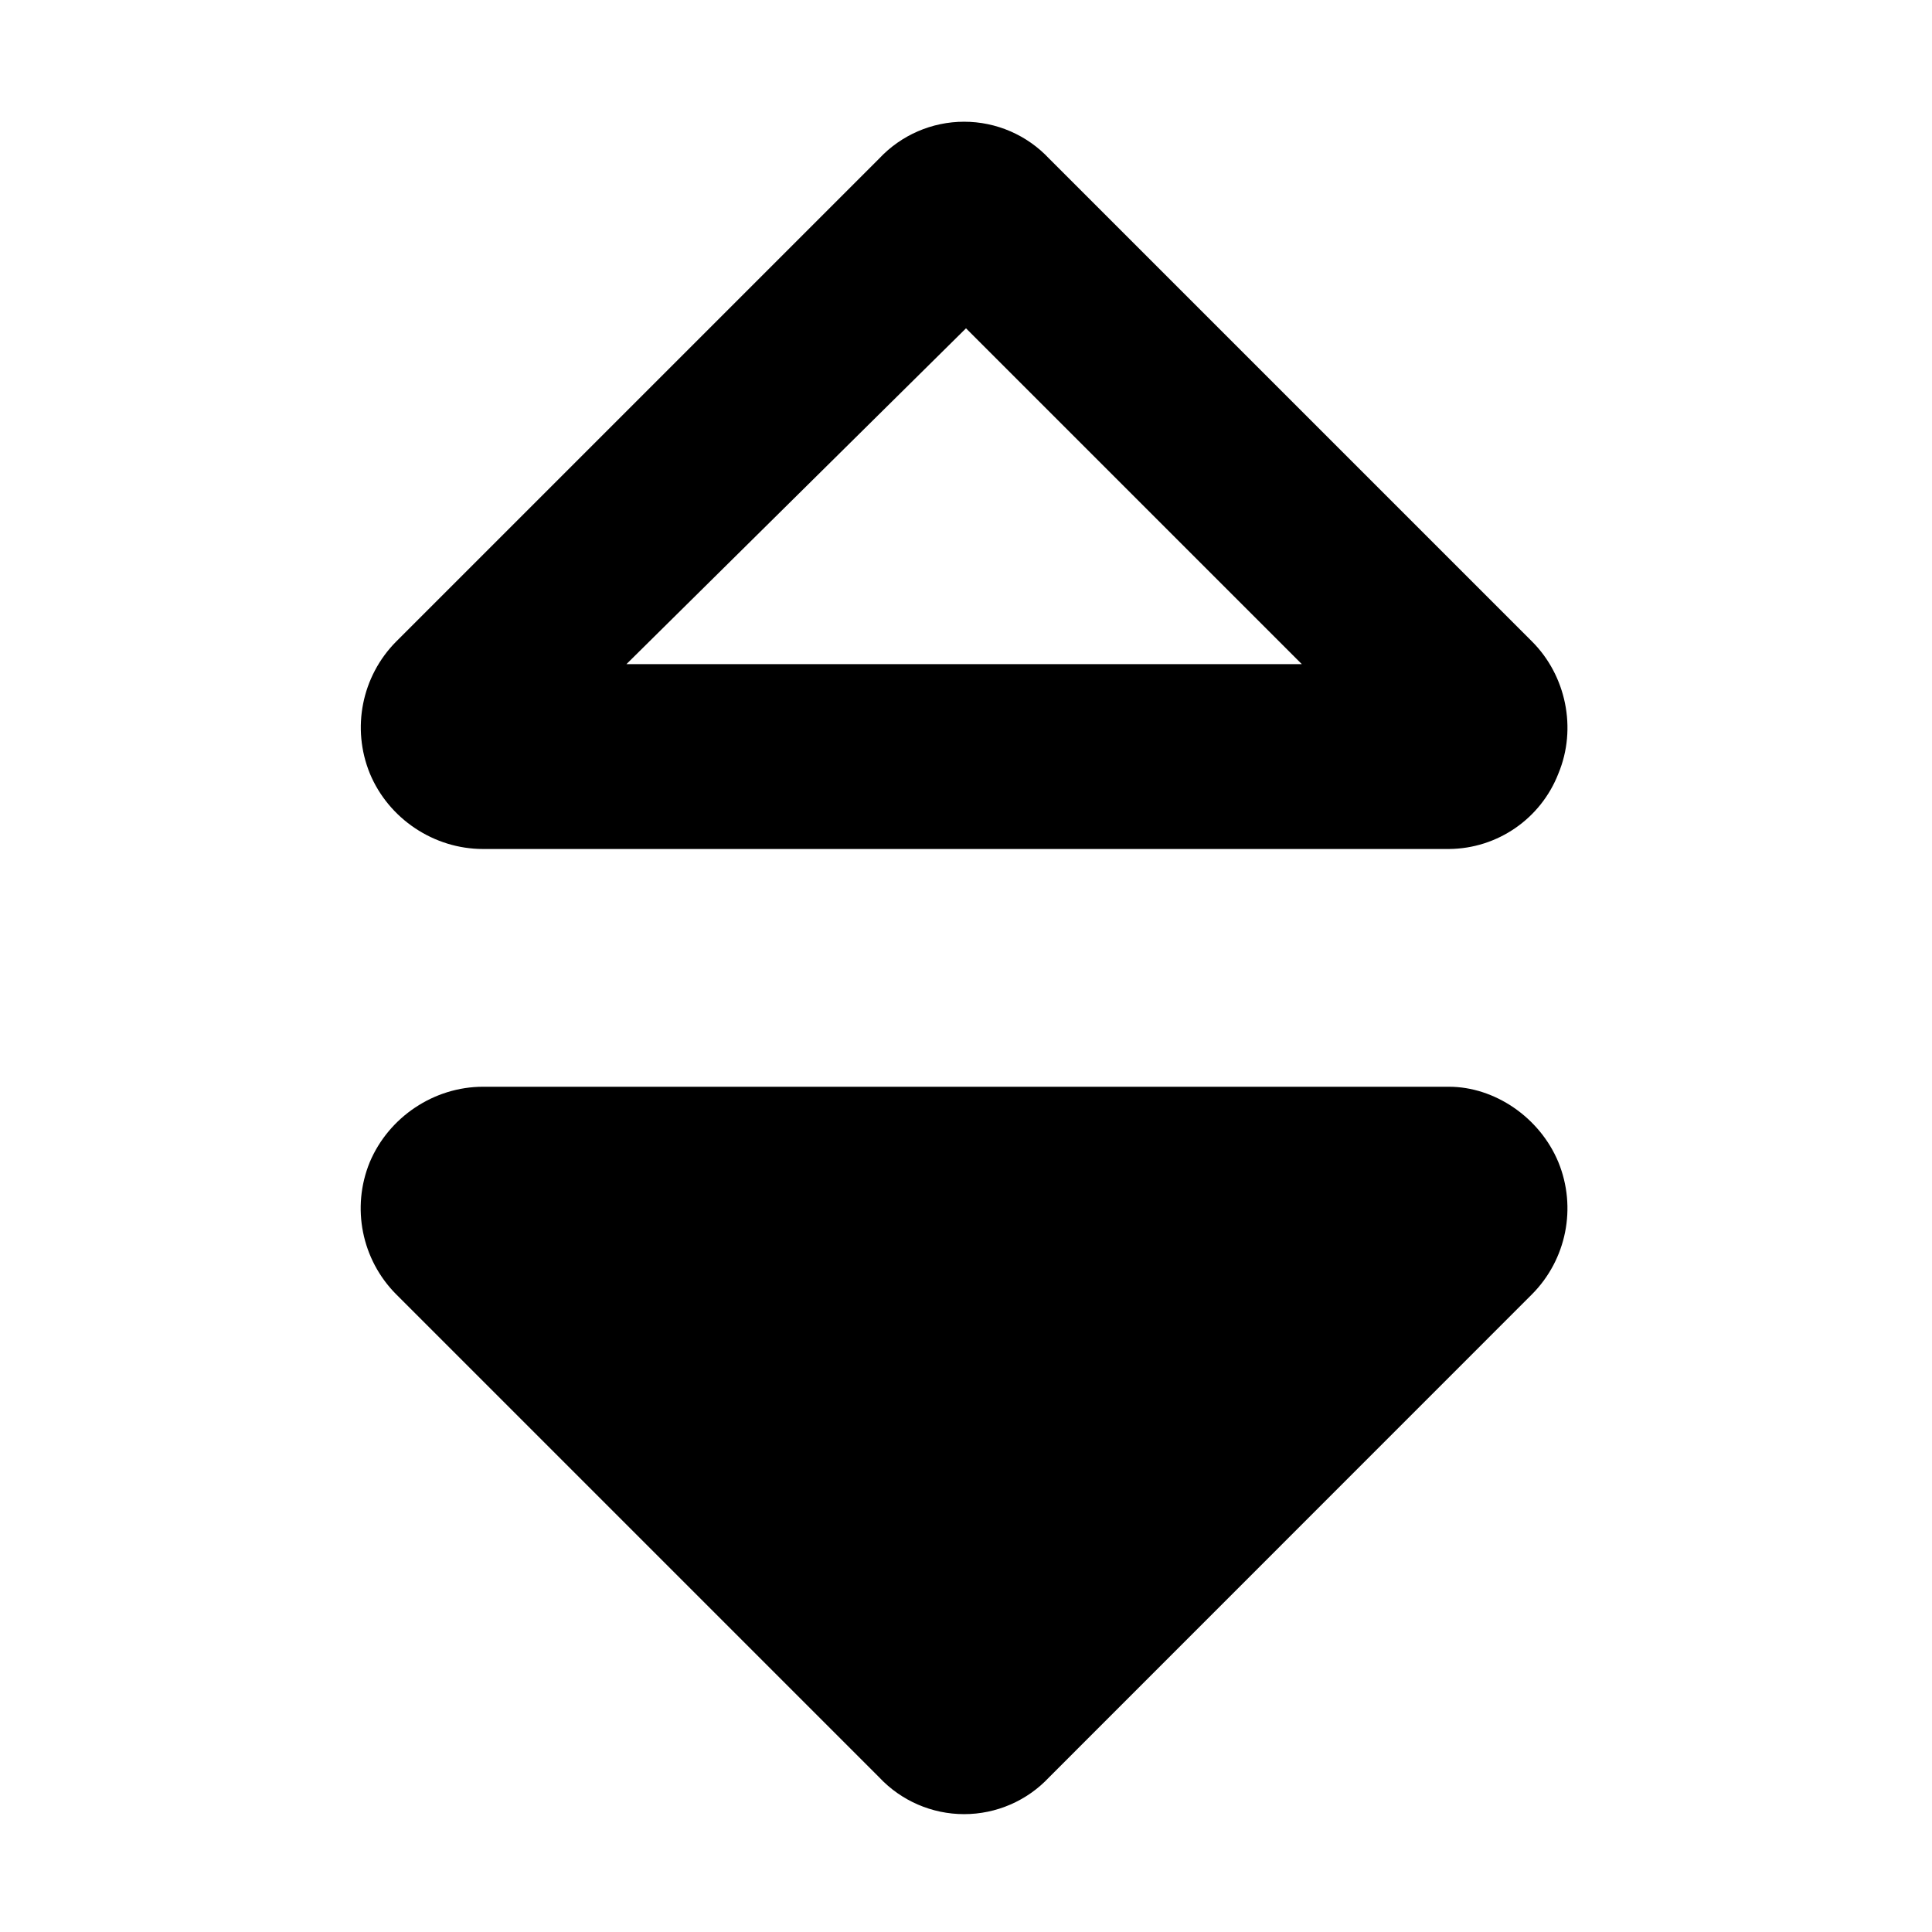
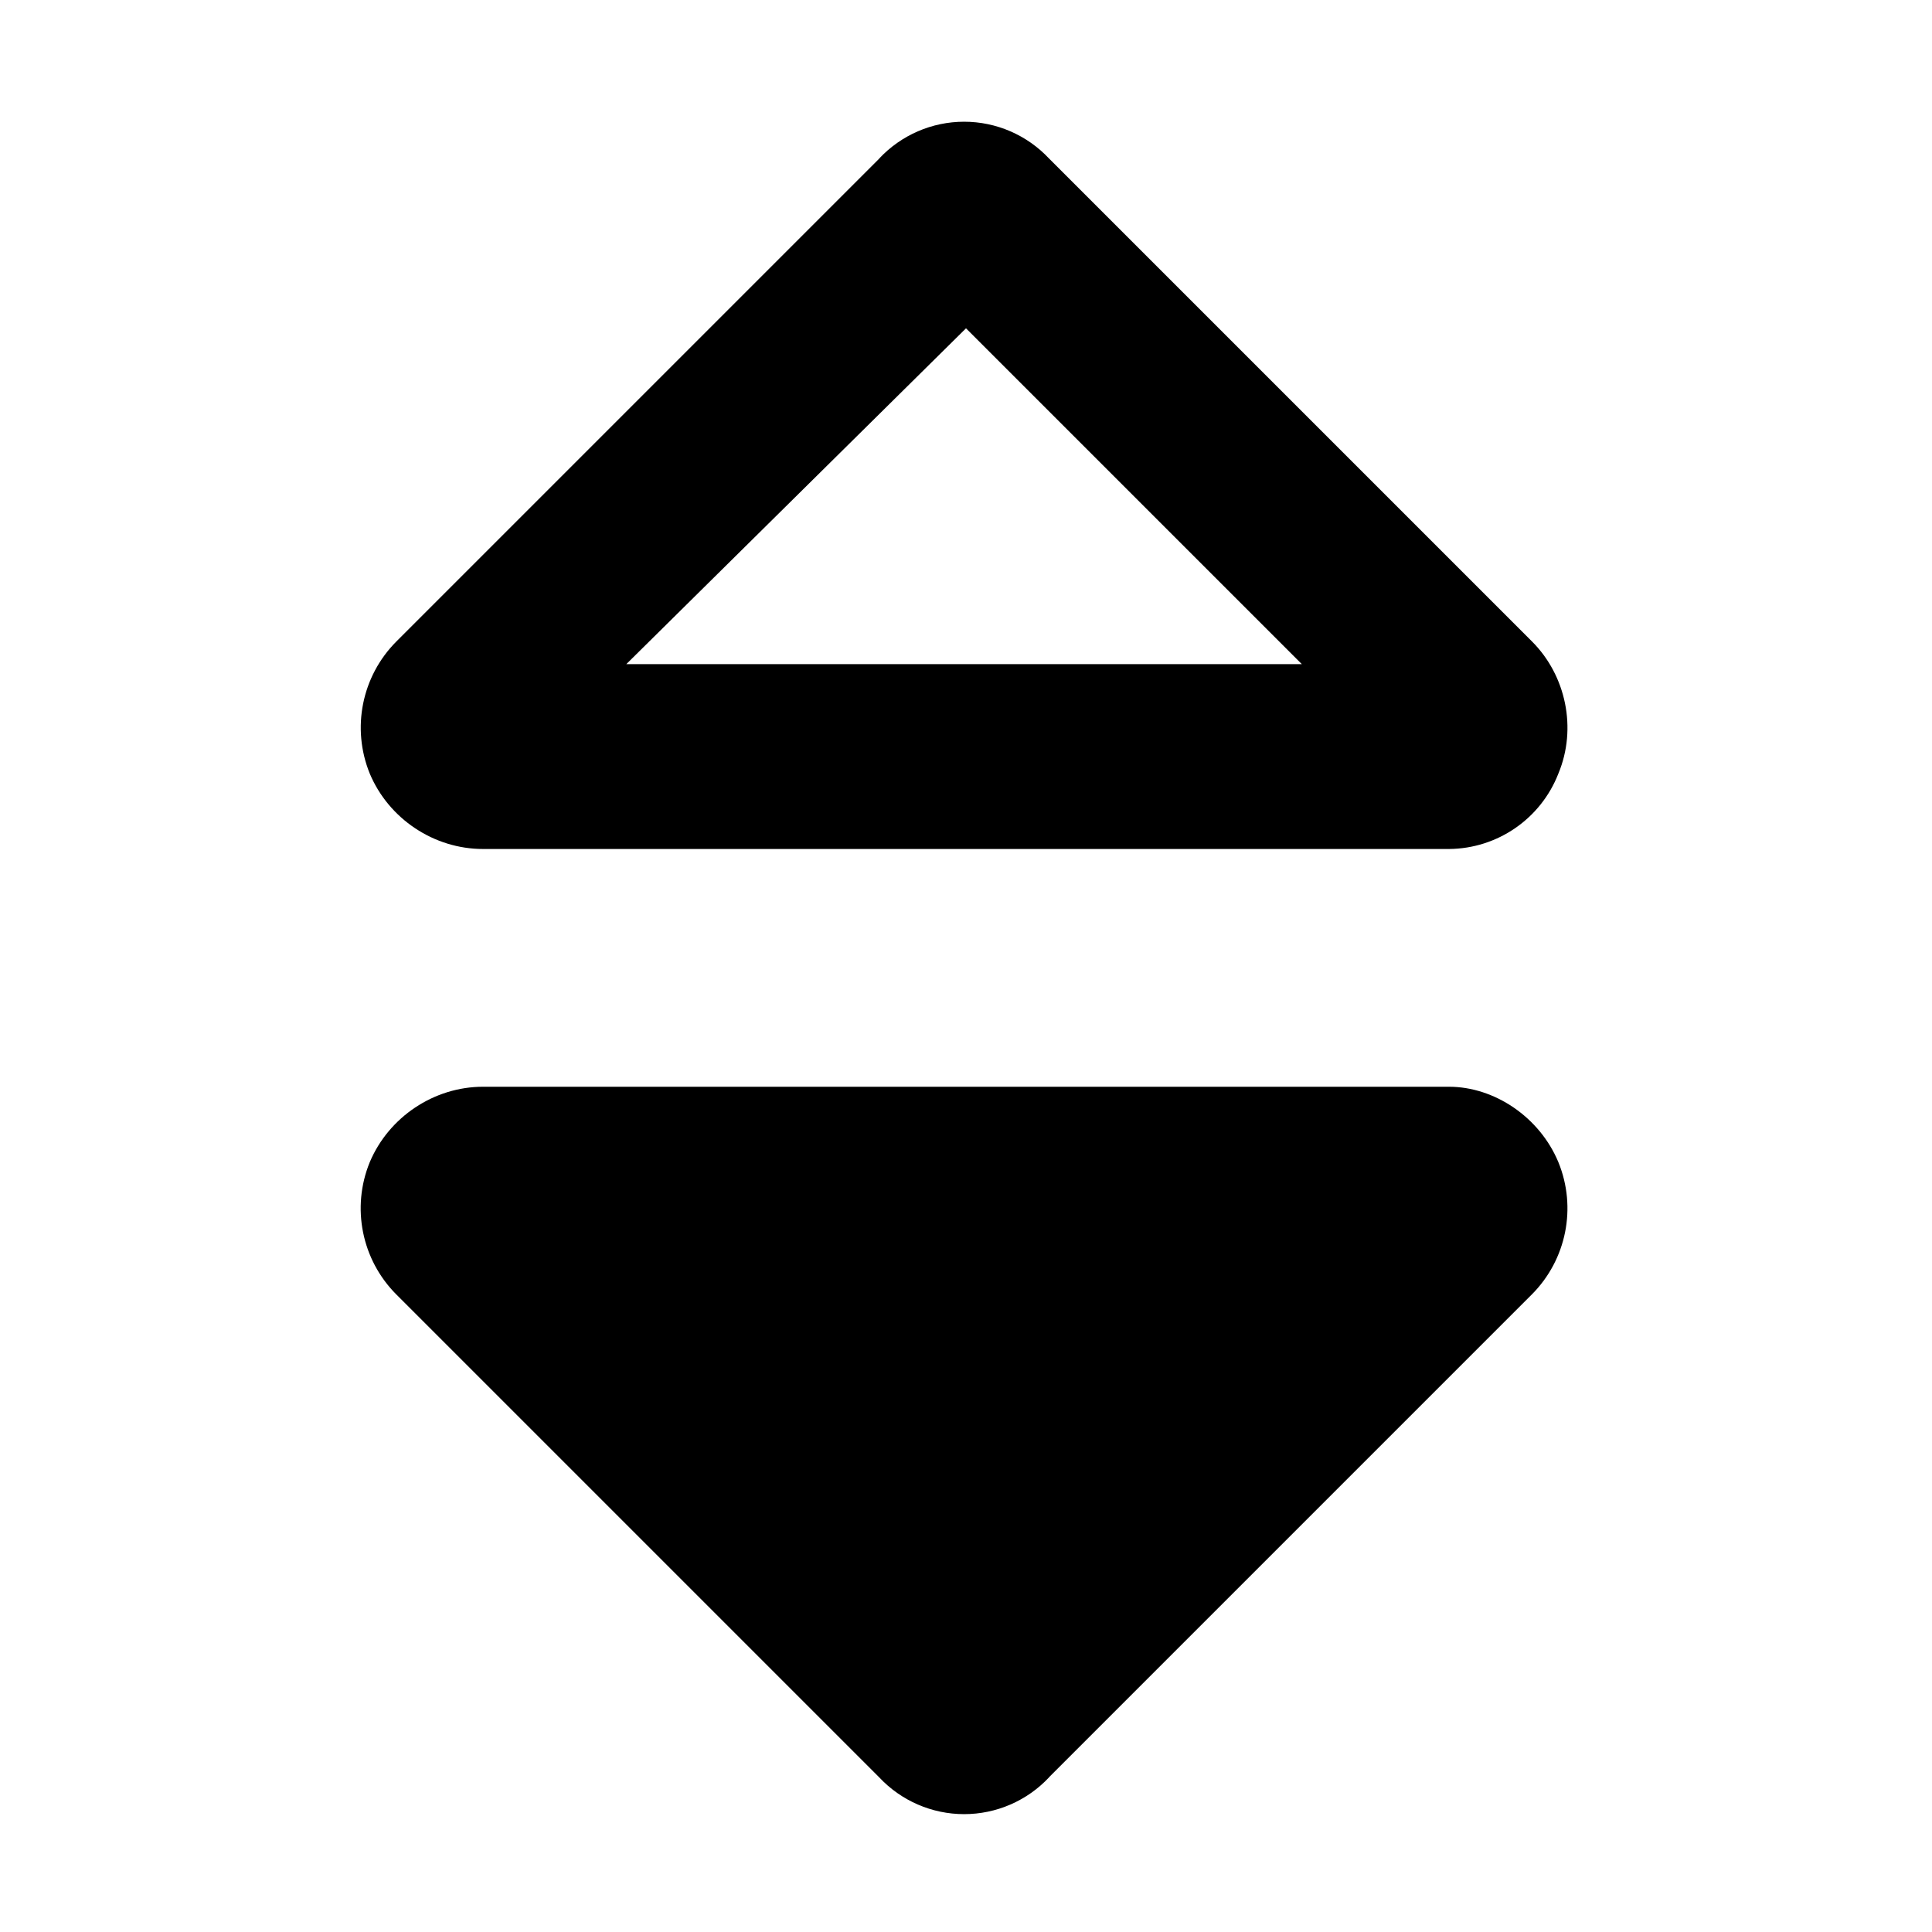
<svg xmlns="http://www.w3.org/2000/svg" viewBox="0 0 16 16">
  <g>
-     <path d="M8 2.719 5.188 5.5h5.593zm-.719-1.406a.964.964 0 0 1 1.407 0l4 4c.28.28.374.718.218 1.093a.98.98 0 0 1-.906.625H4c-.406 0-.781-.25-.937-.625a1.01 1.01 0 0 1 .218-1.093zM8.688 14.719a.964.964 0 0 1-1.407 0l-4-4a1.01 1.01 0 0 1-.219-1.094C3.22 9.25 3.595 9 4 9h8c.375 0 .75.25.906.625a1.01 1.01 0 0 1-.219 1.094z" />
+     <path d="M8 2.719 5.187 5.5h5.594L8 2.719Zm-.719-1.406a.964.964 0 0 1 1.407 0l4 4c.28.28.374.718.218 1.093a.98.98 0 0 1-.906.625H4c-.406 0-.781-.25-.938-.625a1.01 1.01 0 0 1 .22-1.093l4-4ZM8.688 14.719a.964.964 0 0 1-1.407 0l-4-4a1.01 1.01 0 0 1-.219-1.094C3.22 9.25 3.595 9 4 9h8c.375 0 .75.25.906.625a1.01 1.01 0 0 1-.219 1.094l-4 4Z" />
  </g>
</svg>
